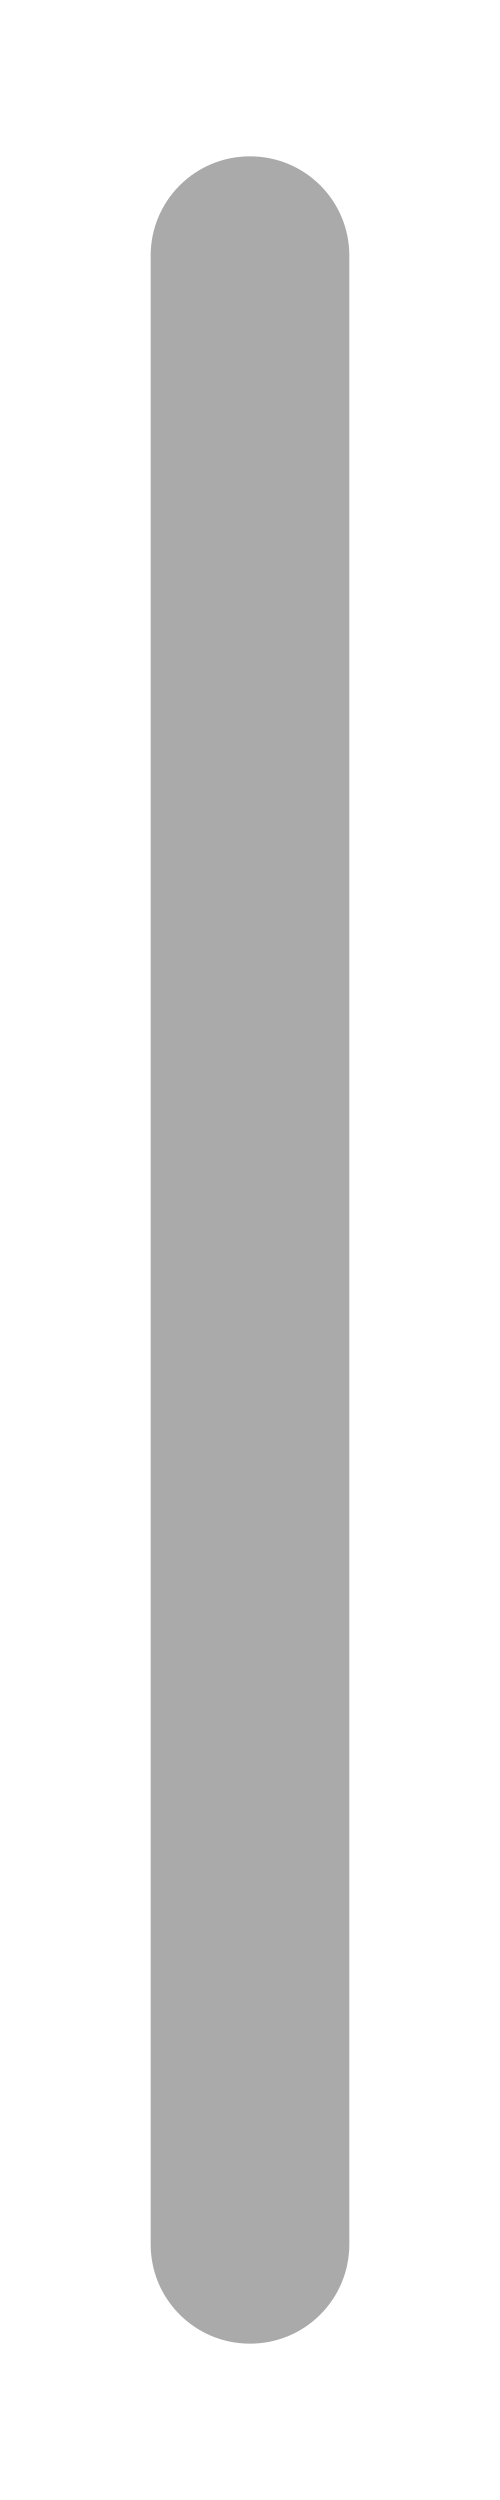
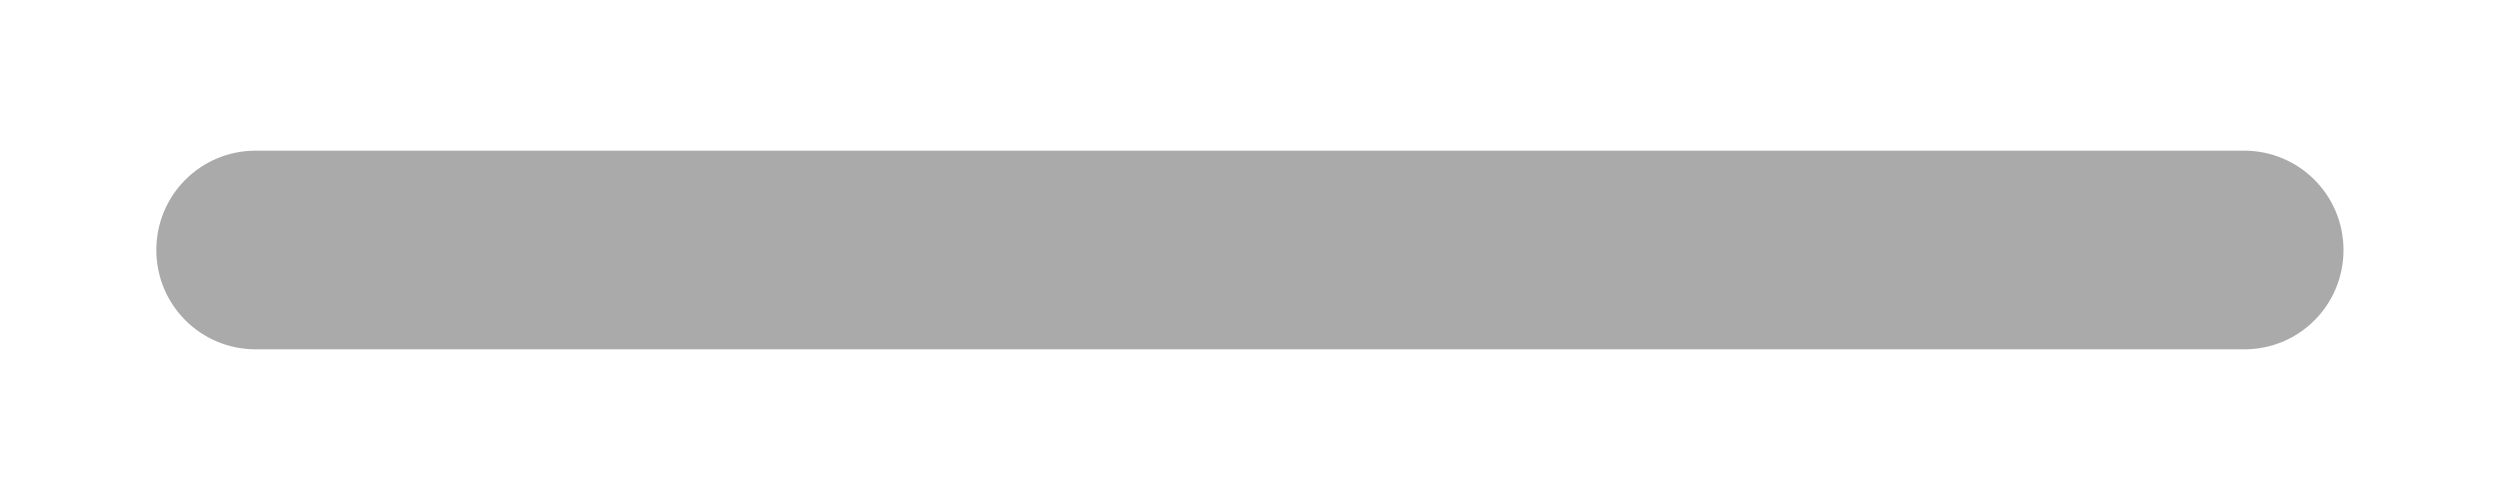
- <svg xmlns="http://www.w3.org/2000/svg" version="1.1" width="3px" height="15px">
-   <g transform="matrix(1 0 0 1 -567 -1282 )">
-     <path d="M 2.096 13.465  C 2.096 13.796  1.83 14.062  1.5 14.062  C 1.17 14.062  0.904 13.796  0.904 13.466  L 0.904 1.534  C 0.904 1.204  1.17 0.938  1.5 0.938  C 1.83 0.938  2.096 1.204  2.096 1.534  L 2.096 13.465  Z " fill-rule="nonzero" fill="#aaaaaa" stroke="none" transform="matrix(1 0 0 1 567 1282 )" />
+ <svg xmlns="http://www.w3.org/2000/svg" version="1.1" width="15px" height="3px">
+   <g transform="matrix(1 0 0 1 -561 -1288 )">
+     <path d="M 14.061 1.5  C 14.061 1.83  13.796 2.096  13.466 2.096  L 1.534 2.096  C 1.204 2.096  0.938 1.83  0.938 1.5  C 0.938 1.17  1.204 0.904  1.534 0.904  L 13.465 0.904  C 13.794 0.904  14.061 1.17  14.061 1.5  Z " fill-rule="nonzero" fill="#aaaaaa" stroke="none" transform="matrix(1 0 0 1 561 1288 )" />
  </g>
</svg>
